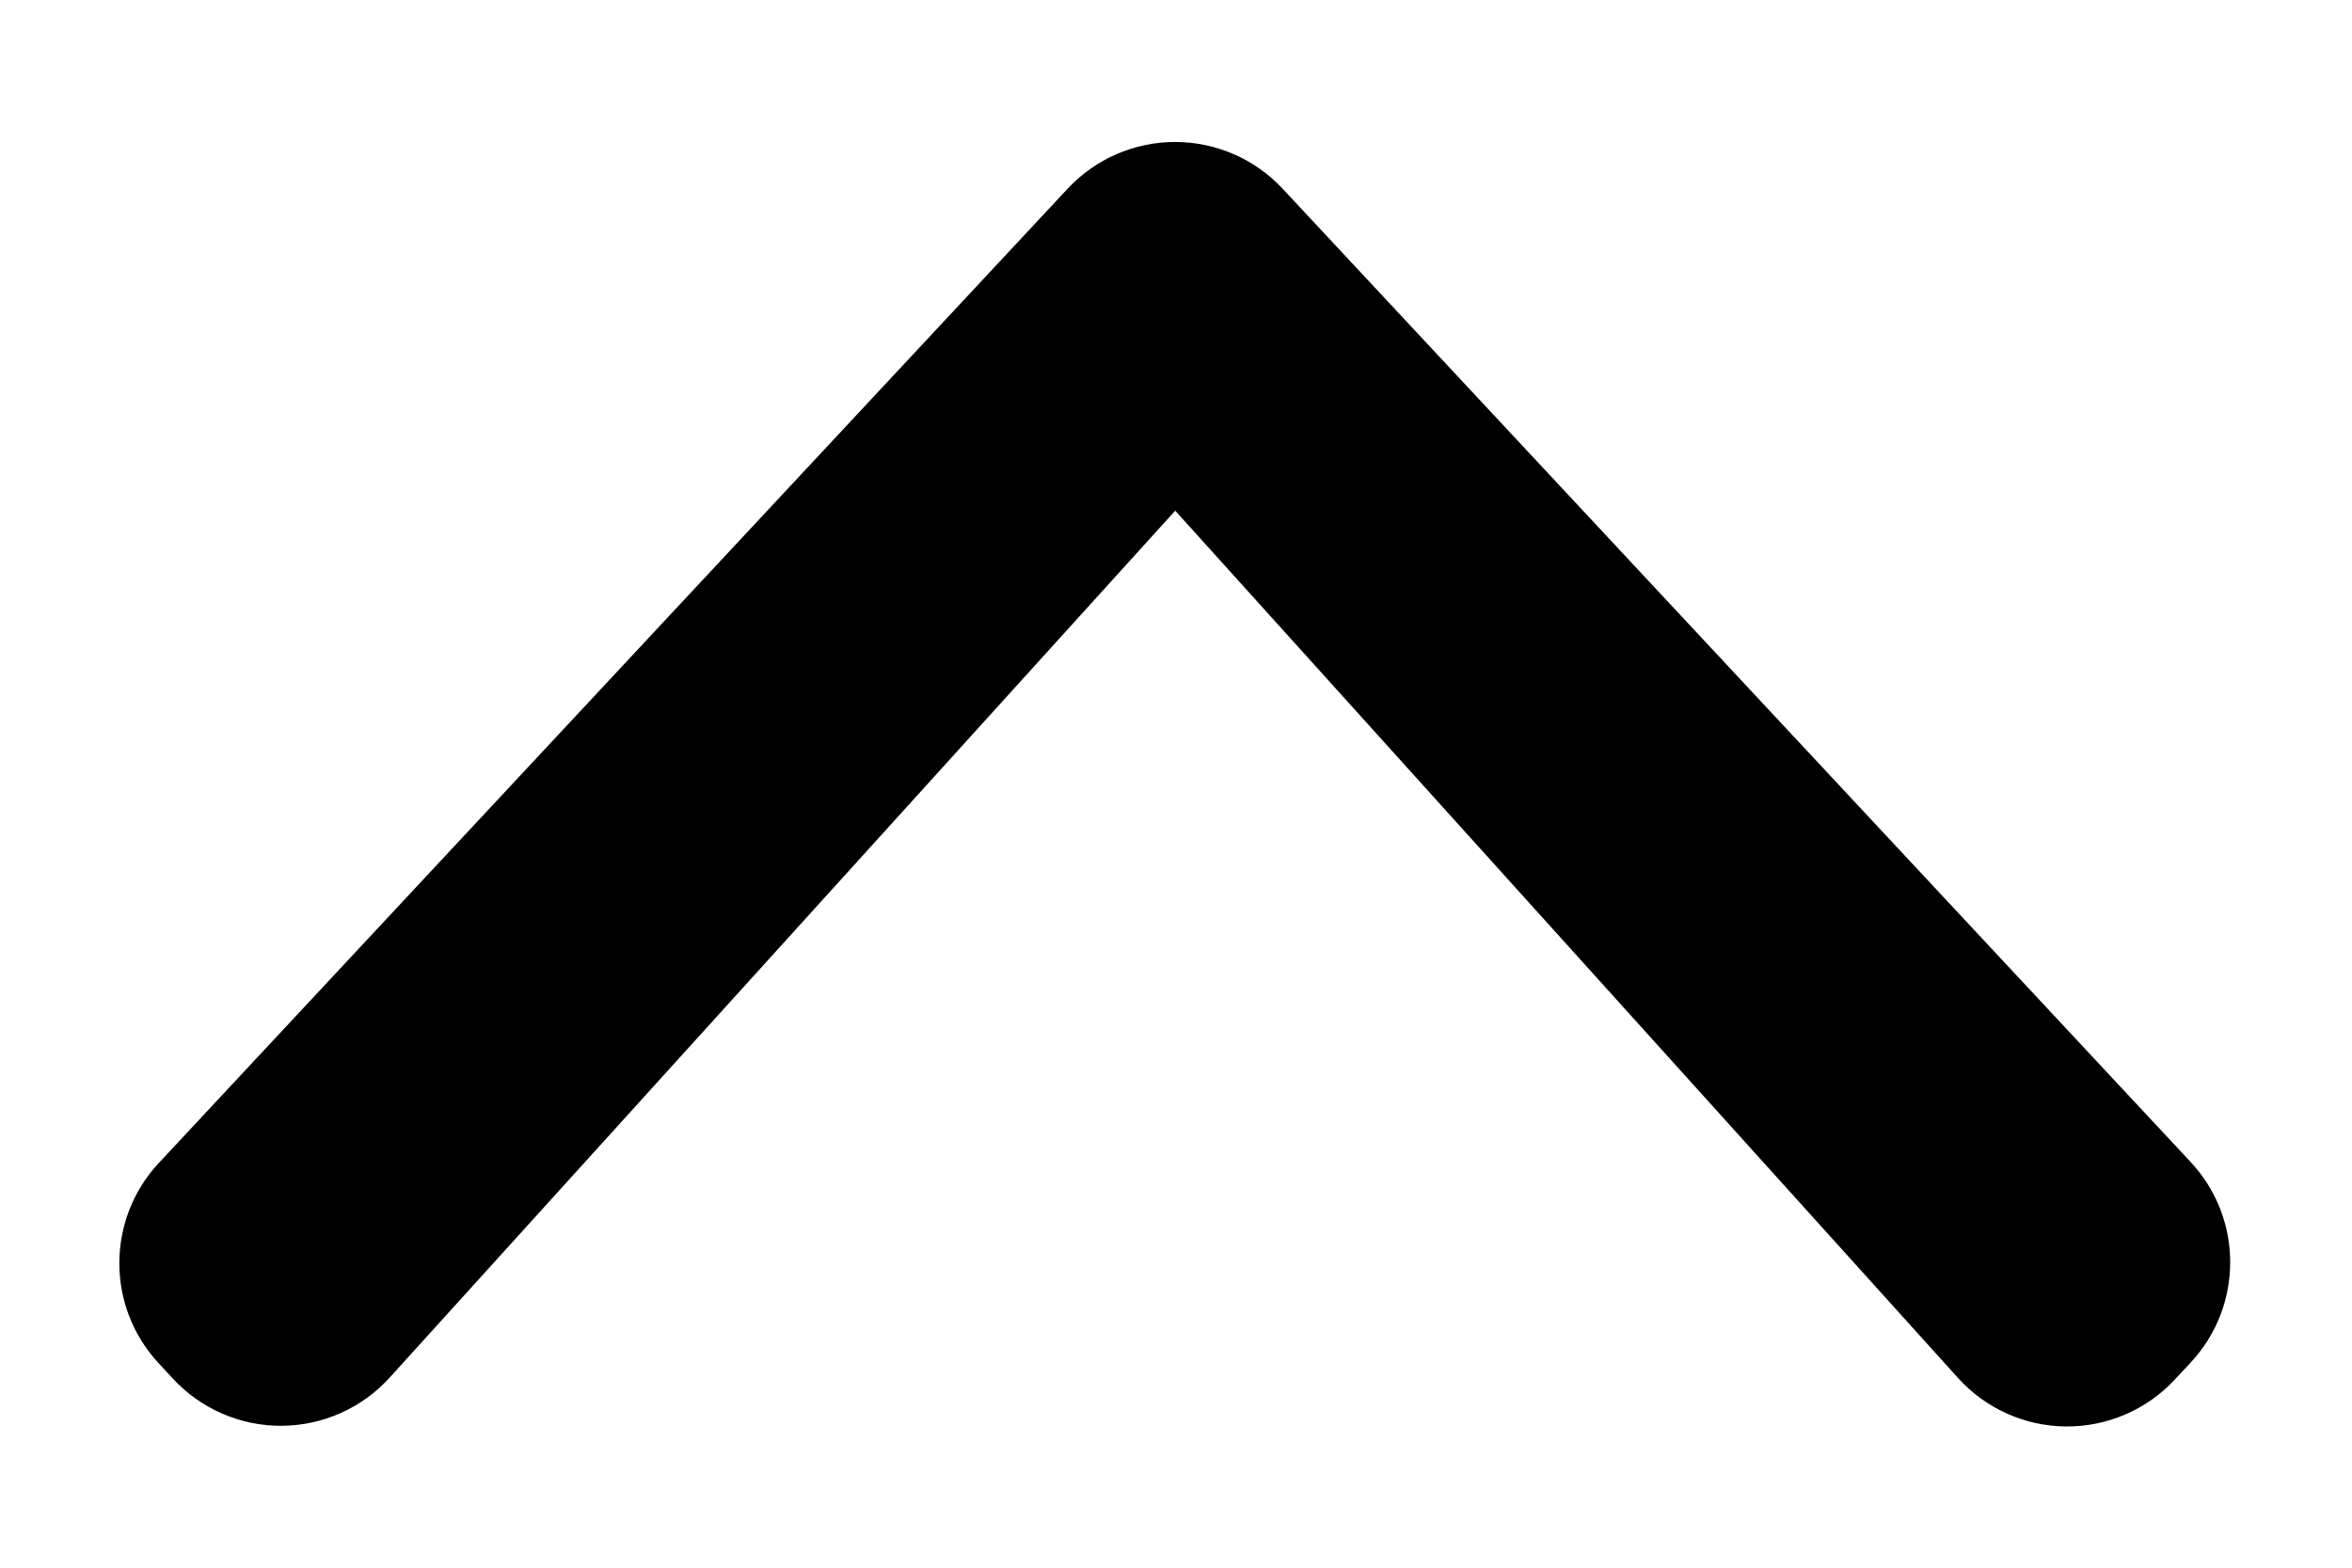
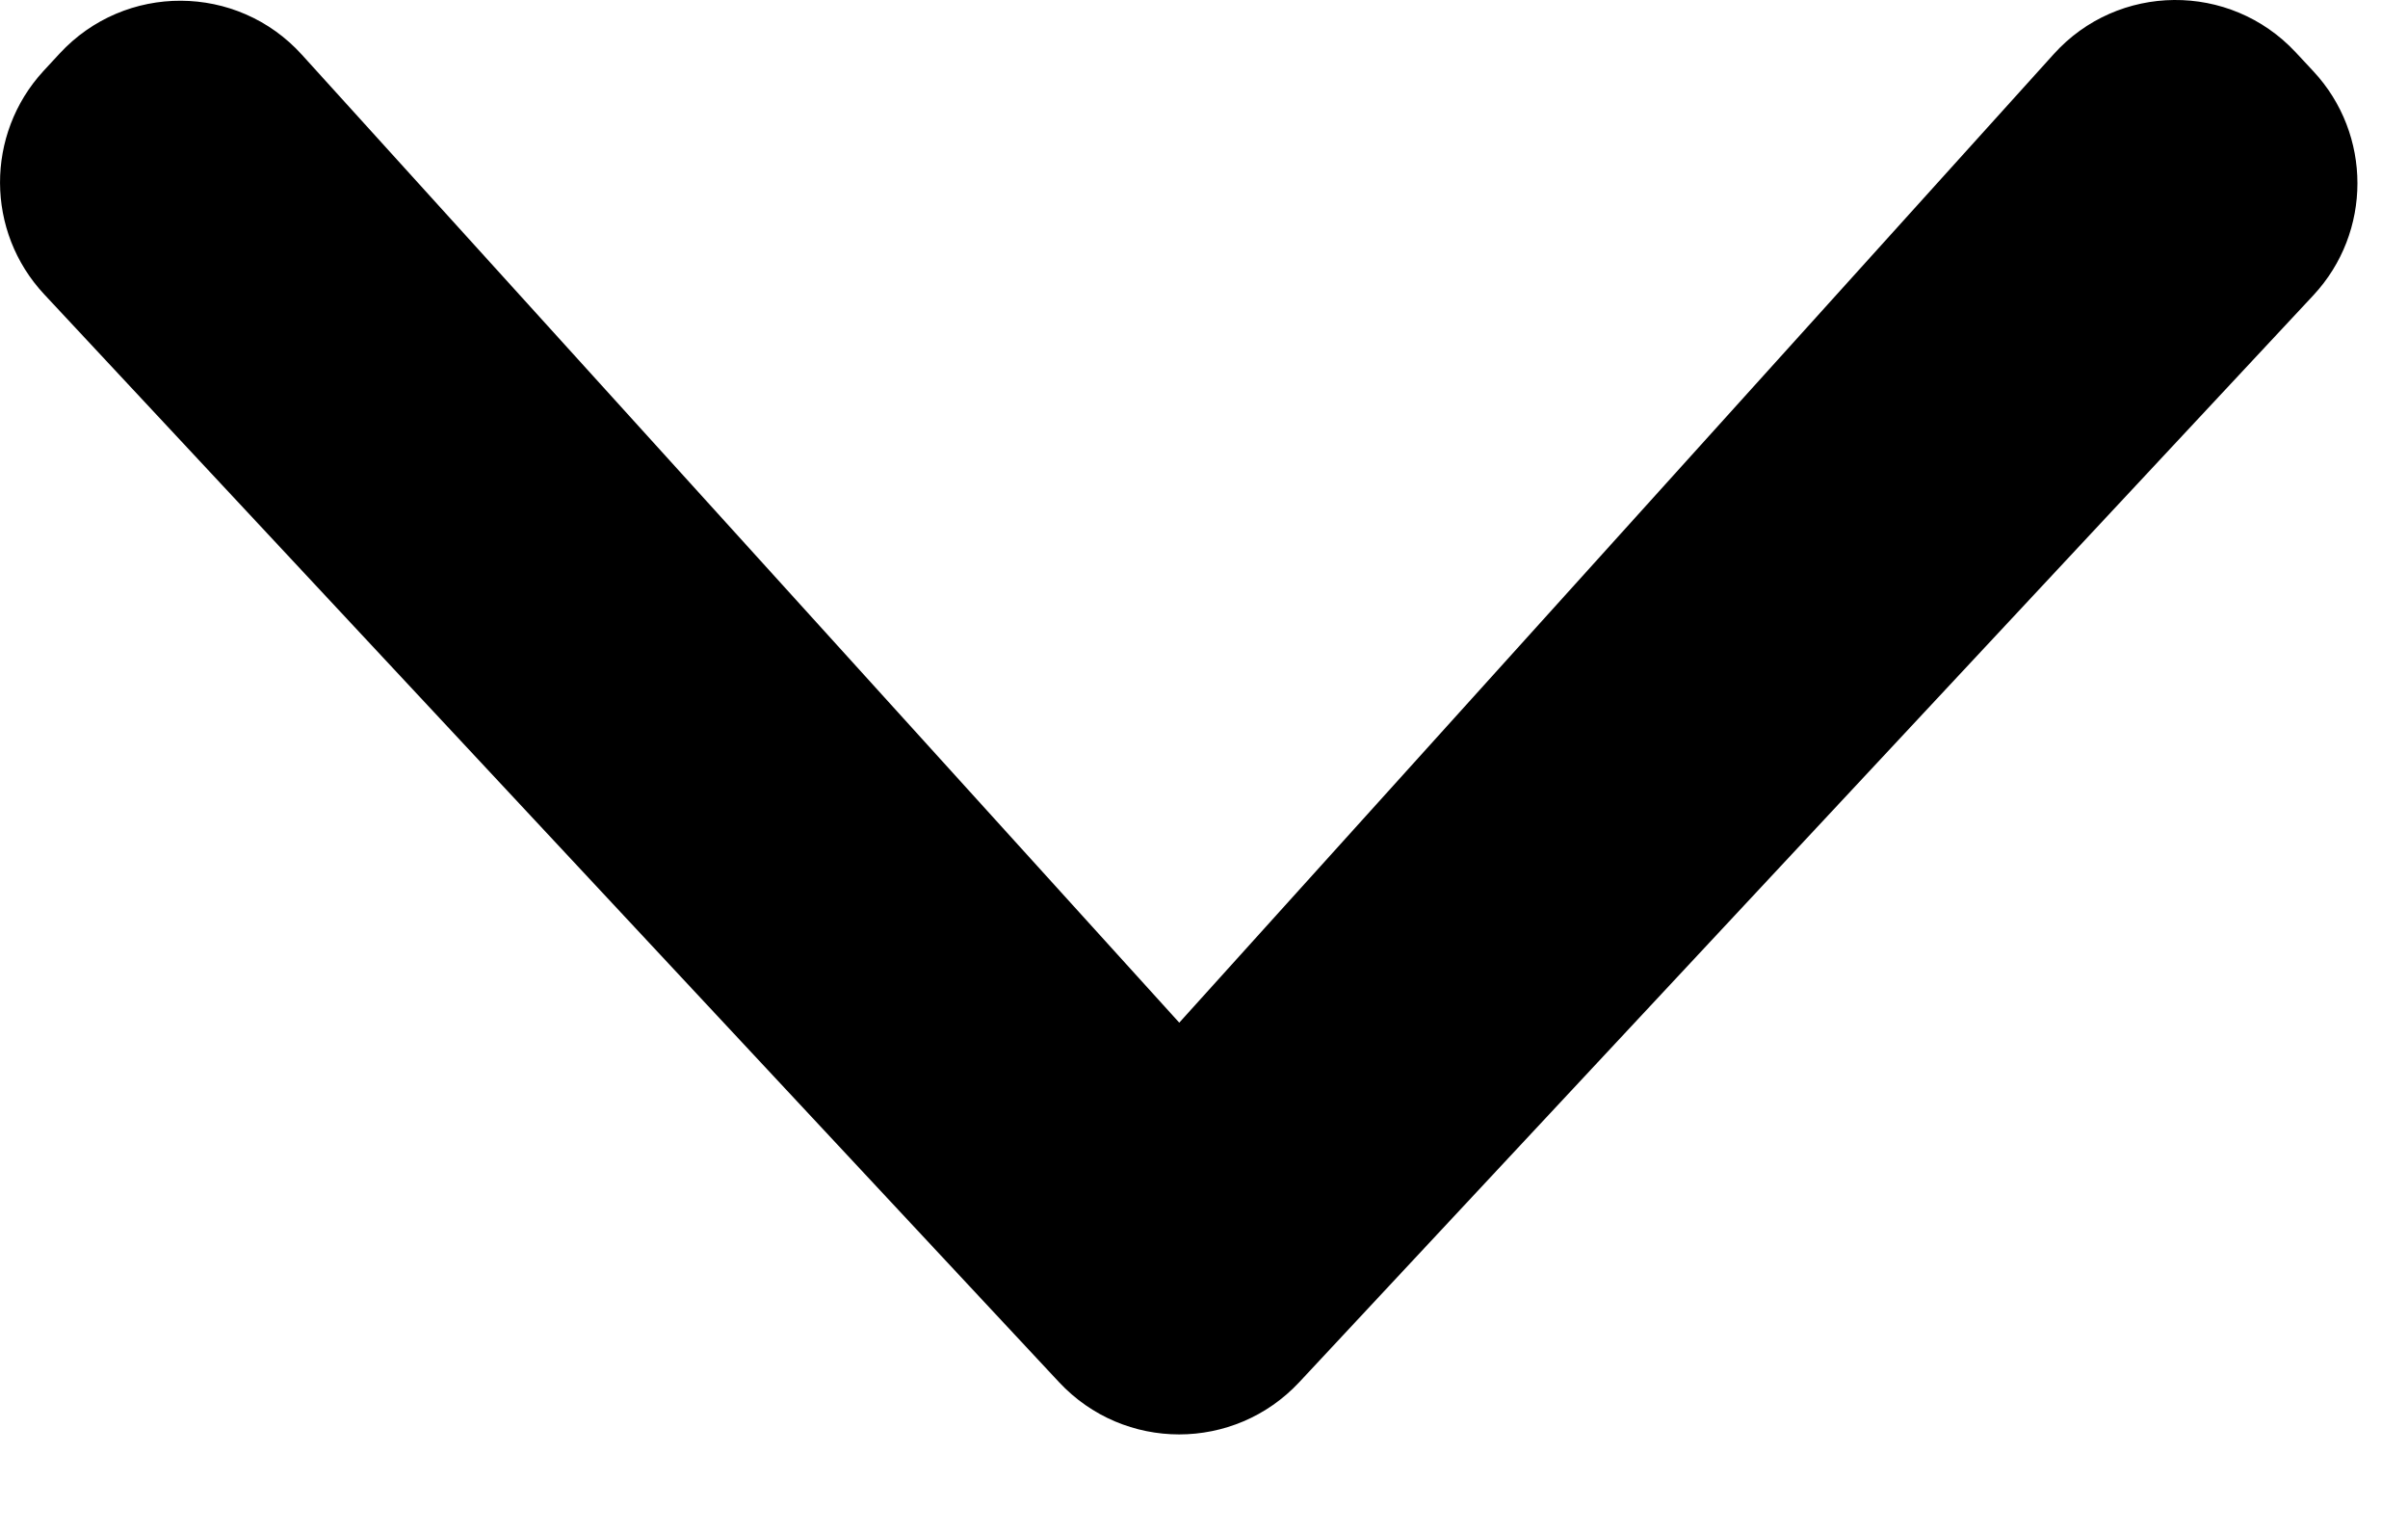
- <svg xmlns="http://www.w3.org/2000/svg" width="12" height="8" fill="none">
-   <path fill="currentColor" d="M11.177 6.953a.75.75 0 000-1.023L6.544.963a.75.75 0 00-1.097 0L.811 5.934a.75.75 0 00-.004 1.02l.074.08a.75.75 0 001.108-.005l4.007-4.423L9.99 7.032a.75.75 0 001.105.009l.082-.088z" />
+ <svg xmlns="http://www.w3.org/2000/svg" width="11" height="7" viewBox="0 0 11 7" fill="none">
+   <path fill="currentColor" fill-rule="evenodd" clip-rule="evenodd" d="M10.568 0.326C10.836 0.614 10.836 1.061 10.568 1.349L5.935 6.316C5.638 6.634 5.135 6.634 4.838 6.316L0.202 1.345C-0.066 1.058 -0.067 0.614 0.198 0.325L0.272 0.245C0.571 -0.079 1.083 -0.077 1.379 0.25L5.387 4.673L9.381 0.248C9.675 -0.079 10.186 -0.083 10.486 0.238L10.568 0.326Z" />
</svg>
